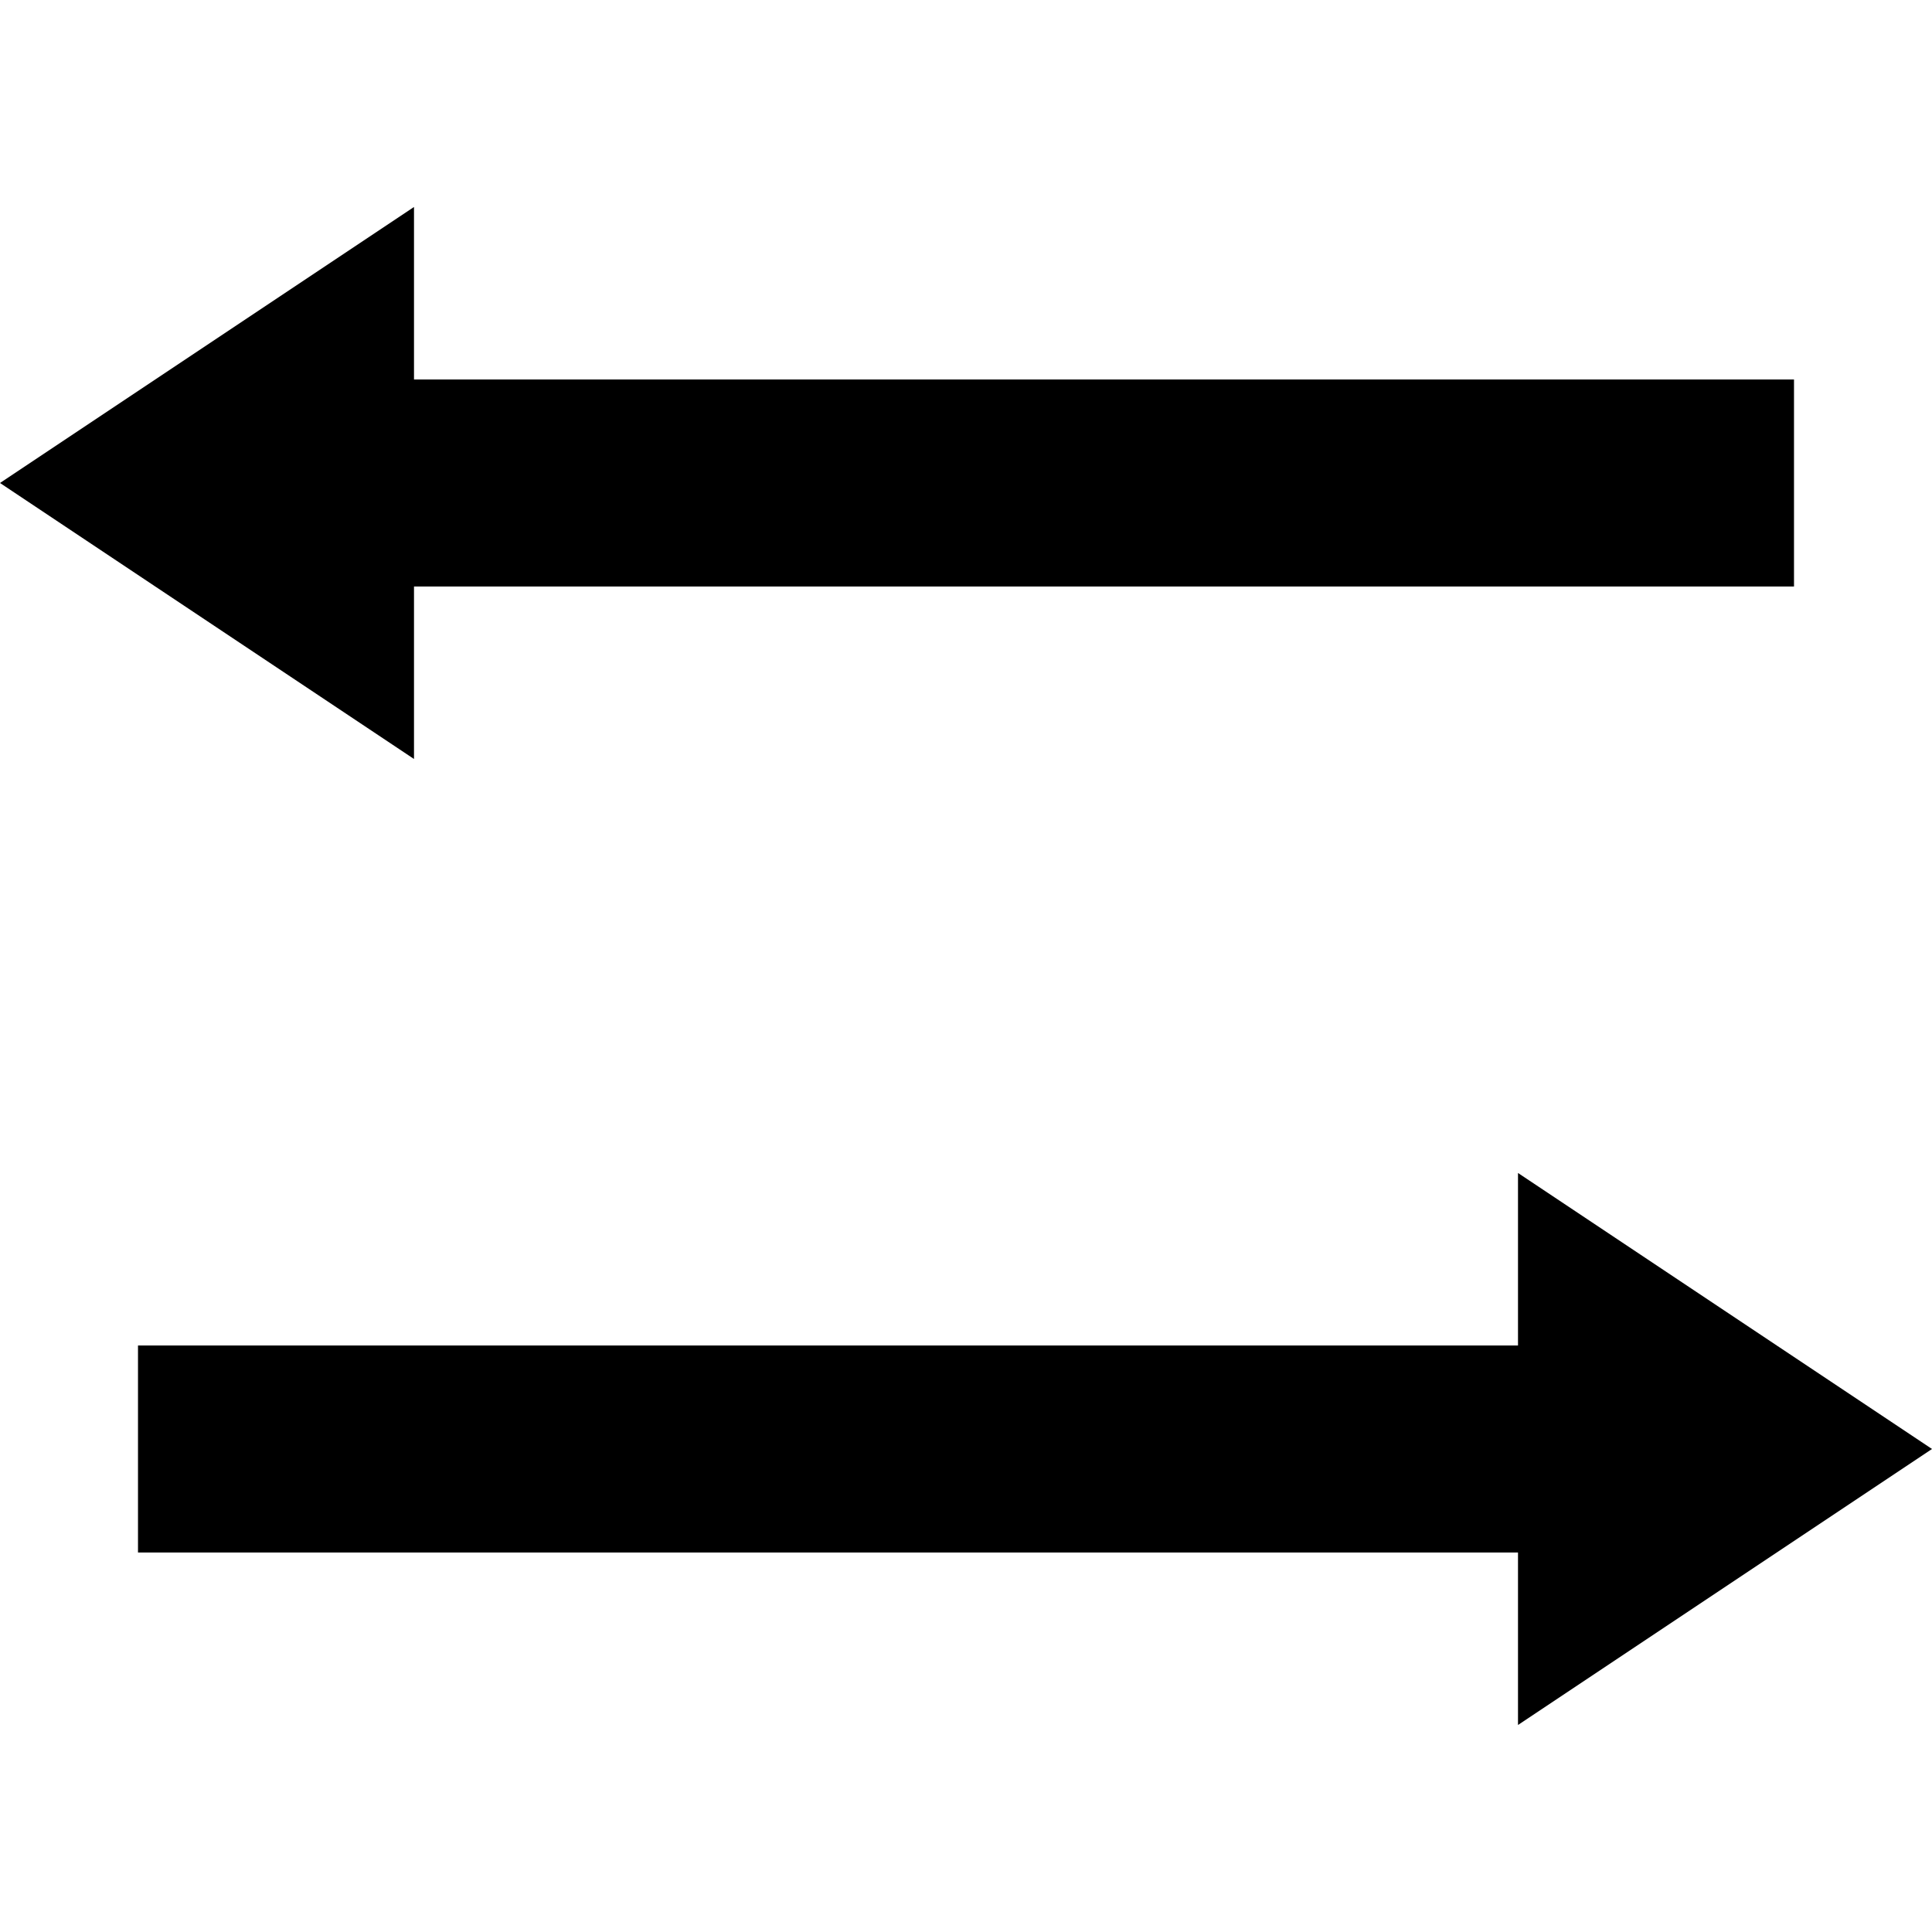
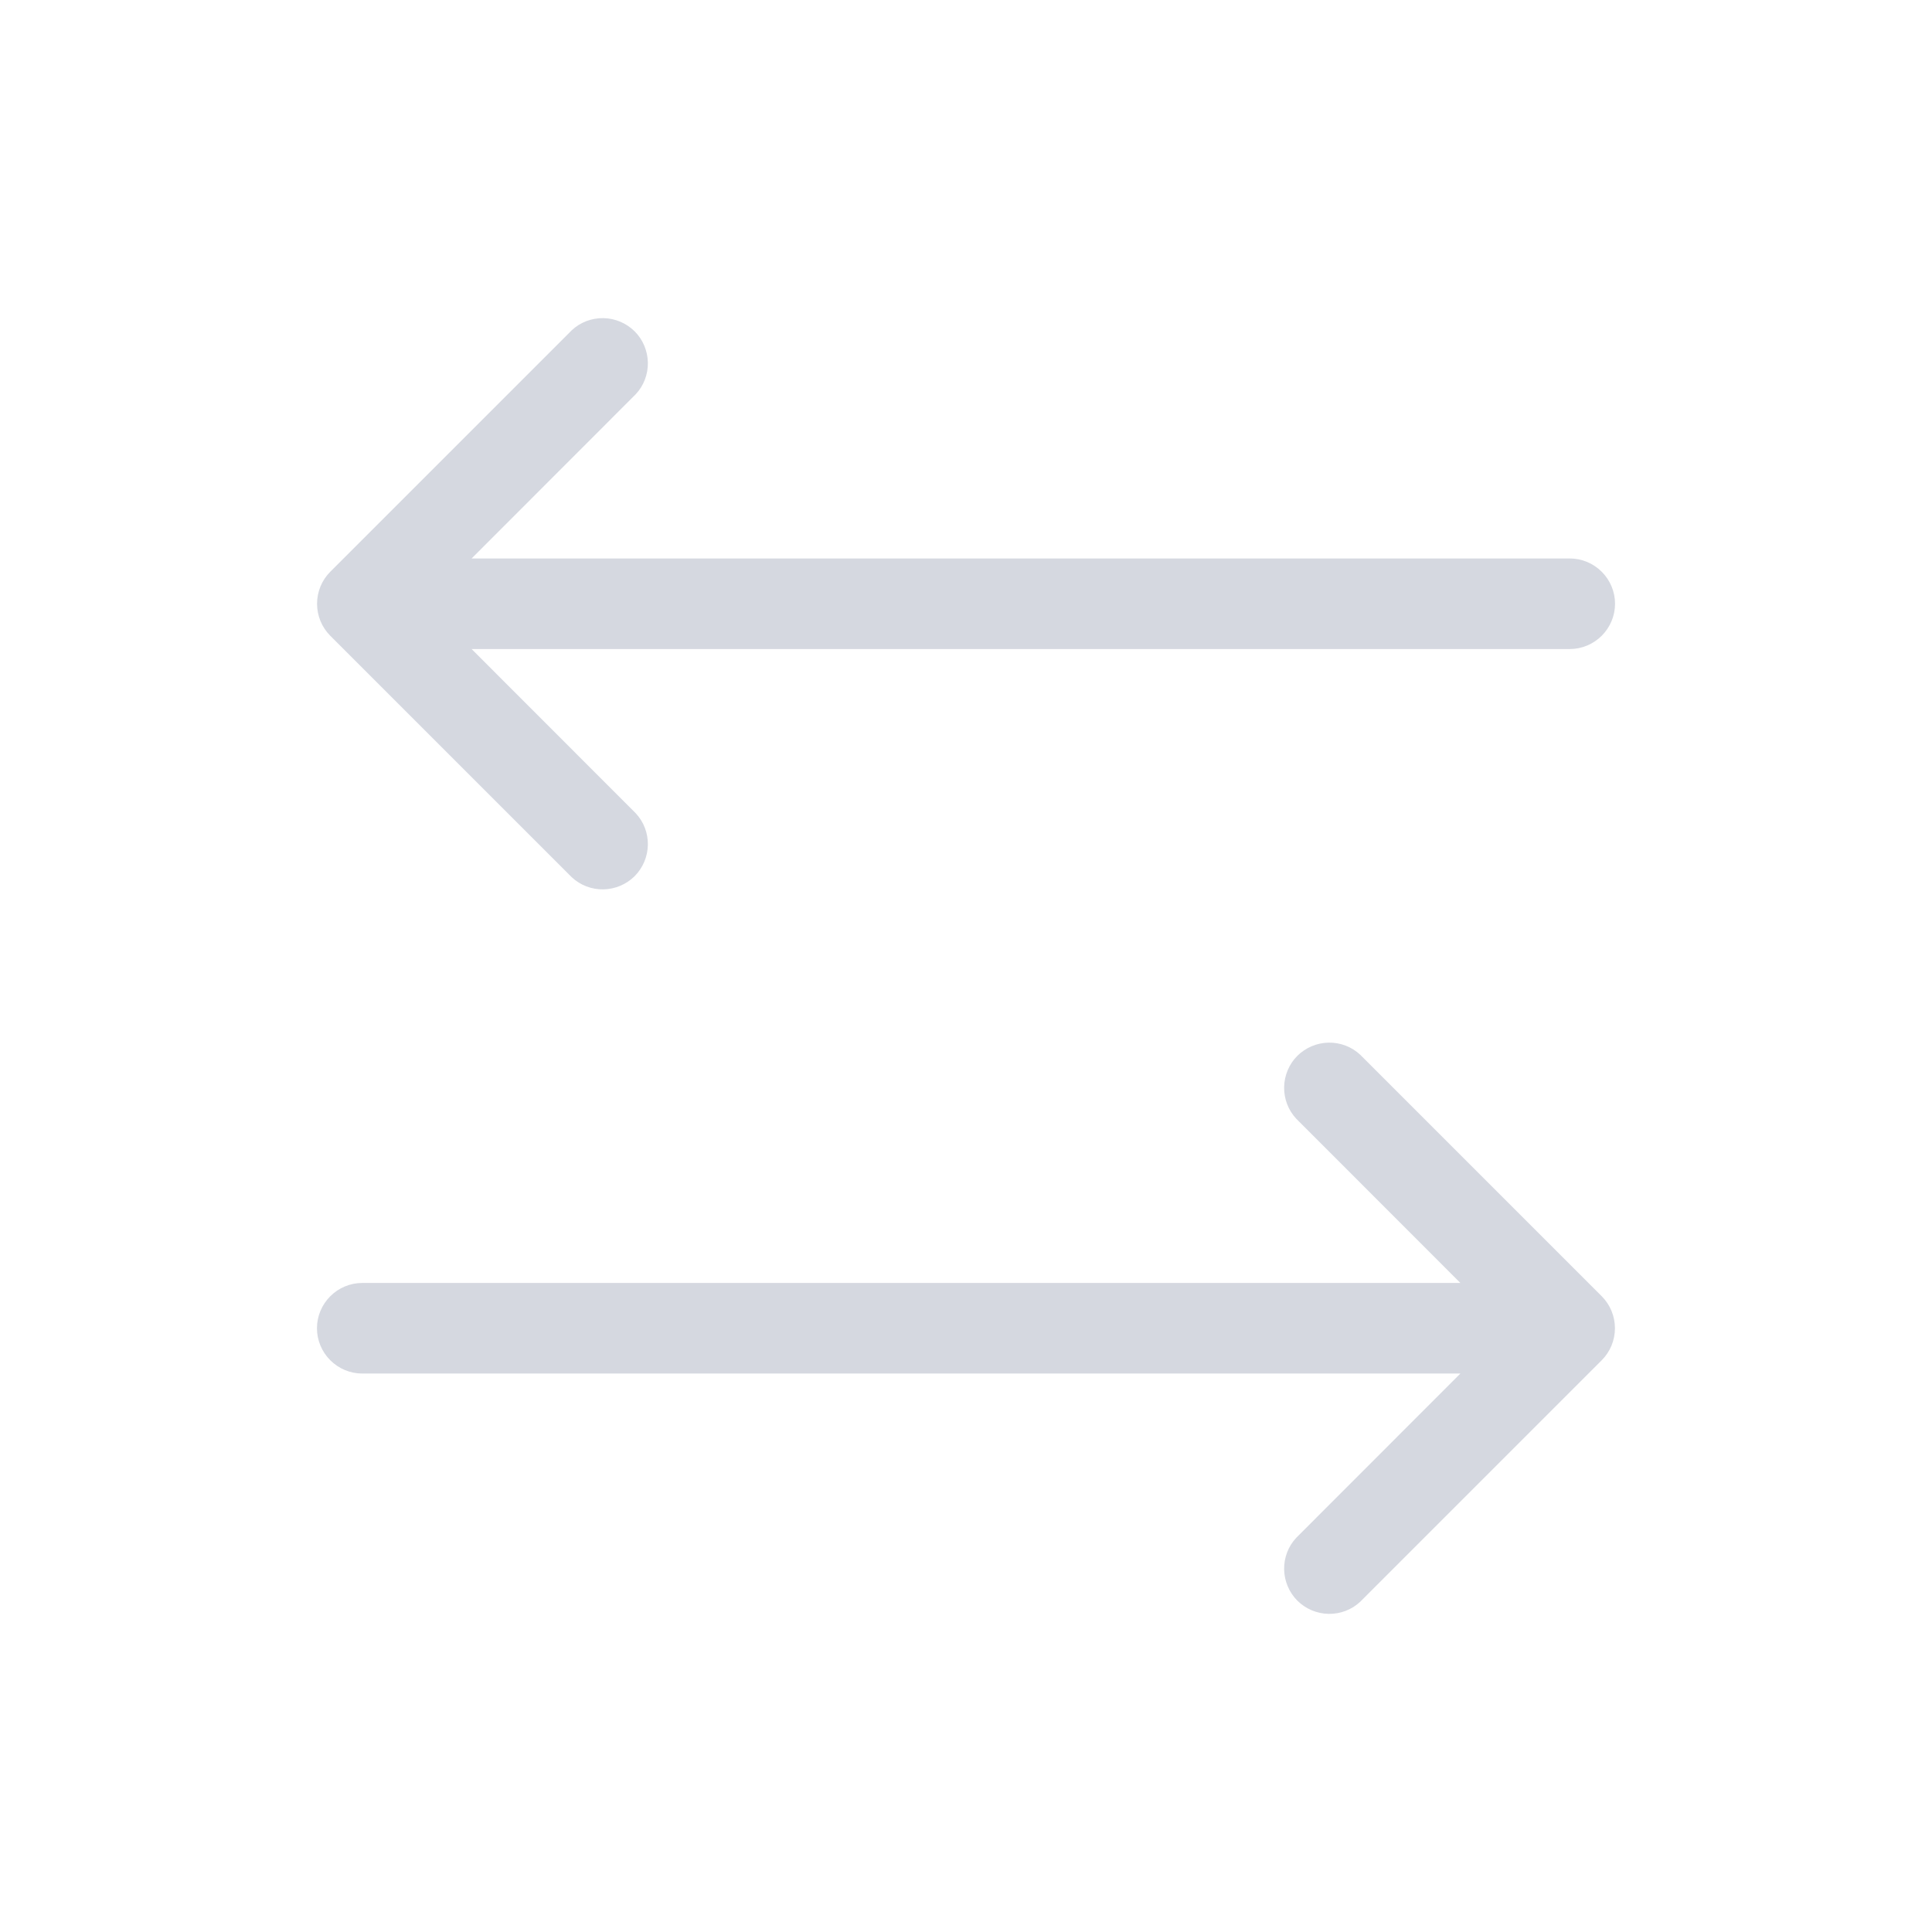
- <svg xmlns="http://www.w3.org/2000/svg" width="14" height="14" viewBox="0 0 14 14" fill="none">
-   <path d="M0 3.5L3 1.5V2.75H13V4.25H3V5.5L0 3.5Z" fill="black" />
-   <path d="M14 10.5L11 12.5V11.25H1V9.75H11V8.5L14 10.5Z" fill="black" />
+ <svg xmlns="http://www.w3.org/2000/svg" width="18" height="18" viewBox="0 0 18 18" fill="none">
+   <path d="M14.923 12.077C15.002 12.156 15.046 12.263 15.046 12.375C15.046 12.487 15.002 12.594 14.923 12.673L12.673 14.923C12.593 14.998 12.487 15.038 12.378 15.036C12.269 15.034 12.165 14.99 12.087 14.913C12.01 14.835 11.966 14.731 11.964 14.622C11.962 14.513 12.002 14.407 12.077 14.327L13.606 12.797H3.375C3.263 12.797 3.156 12.752 3.077 12.673C2.998 12.594 2.953 12.487 2.953 12.375C2.953 12.263 2.998 12.156 3.077 12.077C3.156 11.998 3.263 11.953 3.375 11.953H13.606L12.077 10.423C12.002 10.343 11.962 10.237 11.964 10.128C11.966 10.019 12.01 9.914 12.087 9.837C12.165 9.76 12.269 9.716 12.378 9.714C12.487 9.712 12.593 9.752 12.673 9.827L14.923 12.077ZM5.327 8.173C5.407 8.248 5.513 8.288 5.622 8.286C5.731 8.284 5.835 8.24 5.913 8.163C5.99 8.085 6.034 7.981 6.036 7.872C6.038 7.763 5.998 7.657 5.923 7.577L4.394 6.047H14.625C14.737 6.047 14.844 6.002 14.923 5.923C15.002 5.844 15.047 5.737 15.047 5.625C15.047 5.513 15.002 5.406 14.923 5.327C14.844 5.248 14.737 5.203 14.625 5.203H4.394L5.923 3.673C5.998 3.593 6.038 3.487 6.036 3.378C6.034 3.269 5.99 3.164 5.913 3.087C5.835 3.01 5.731 2.966 5.622 2.964C5.513 2.962 5.407 3.002 5.327 3.077L3.077 5.327C2.998 5.406 2.954 5.513 2.954 5.625C2.954 5.737 2.998 5.844 3.077 5.923L5.327 8.173Z" fill="#D5D8E0" />
</svg>
